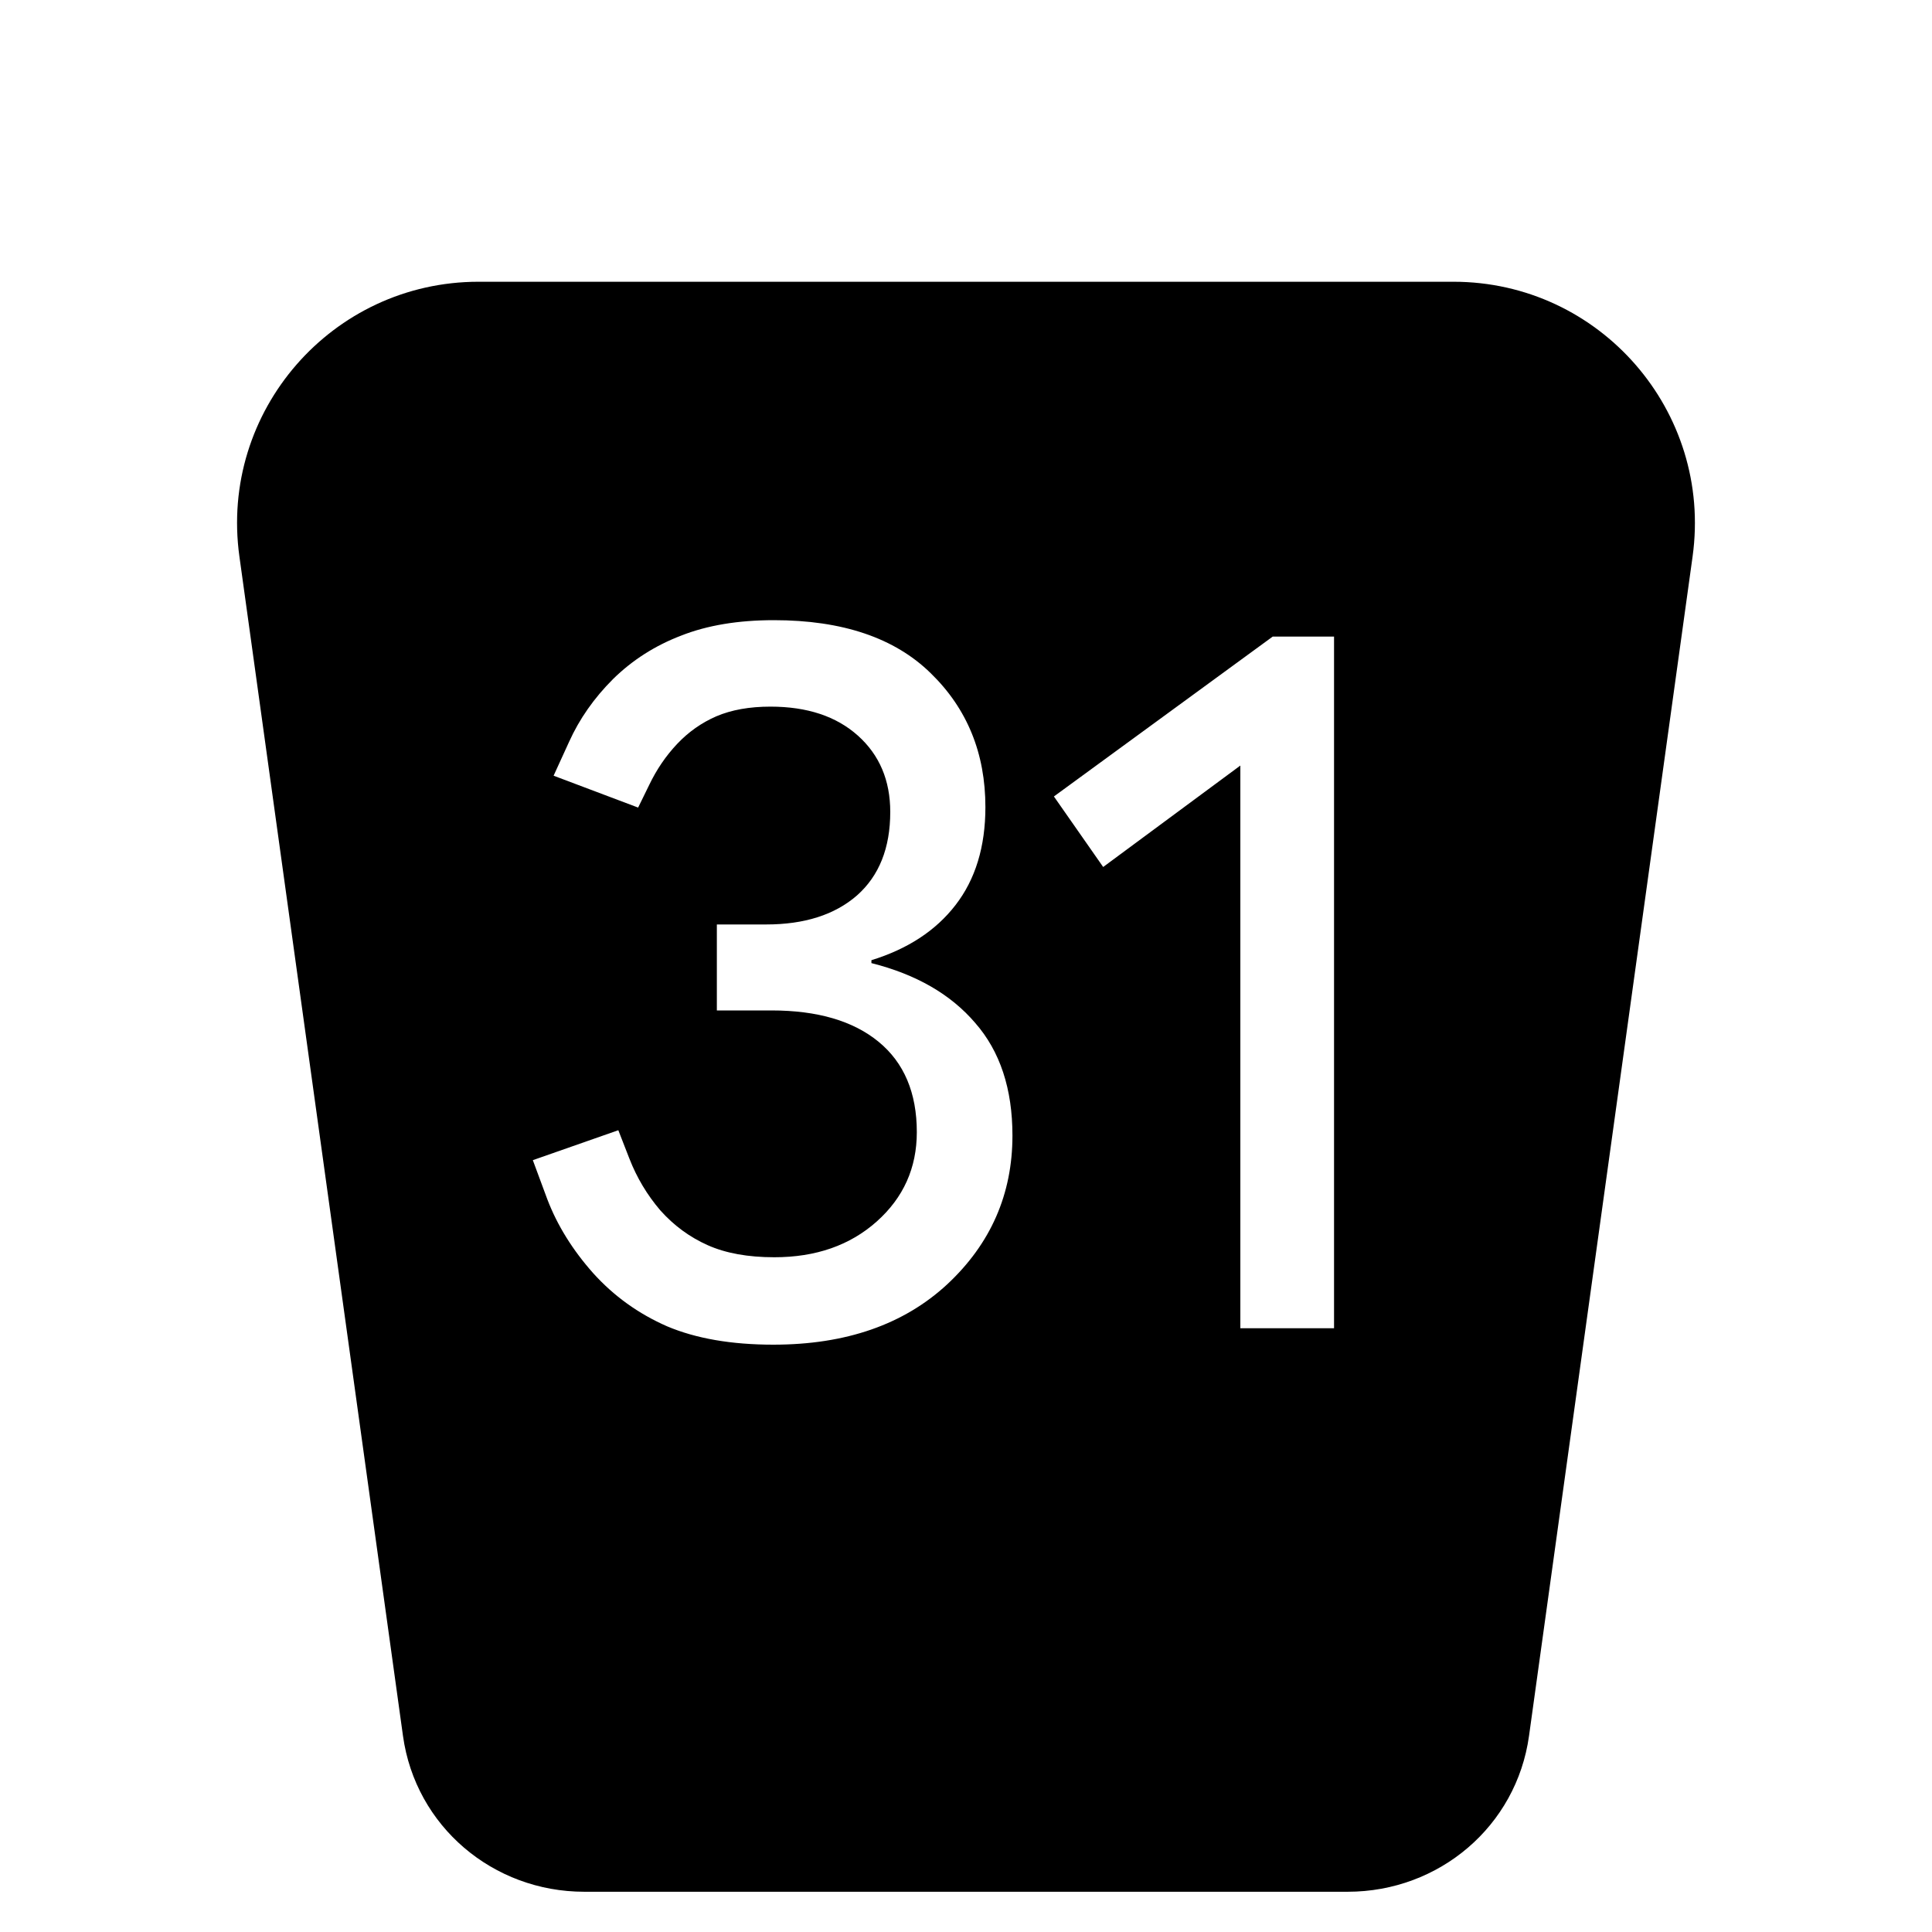
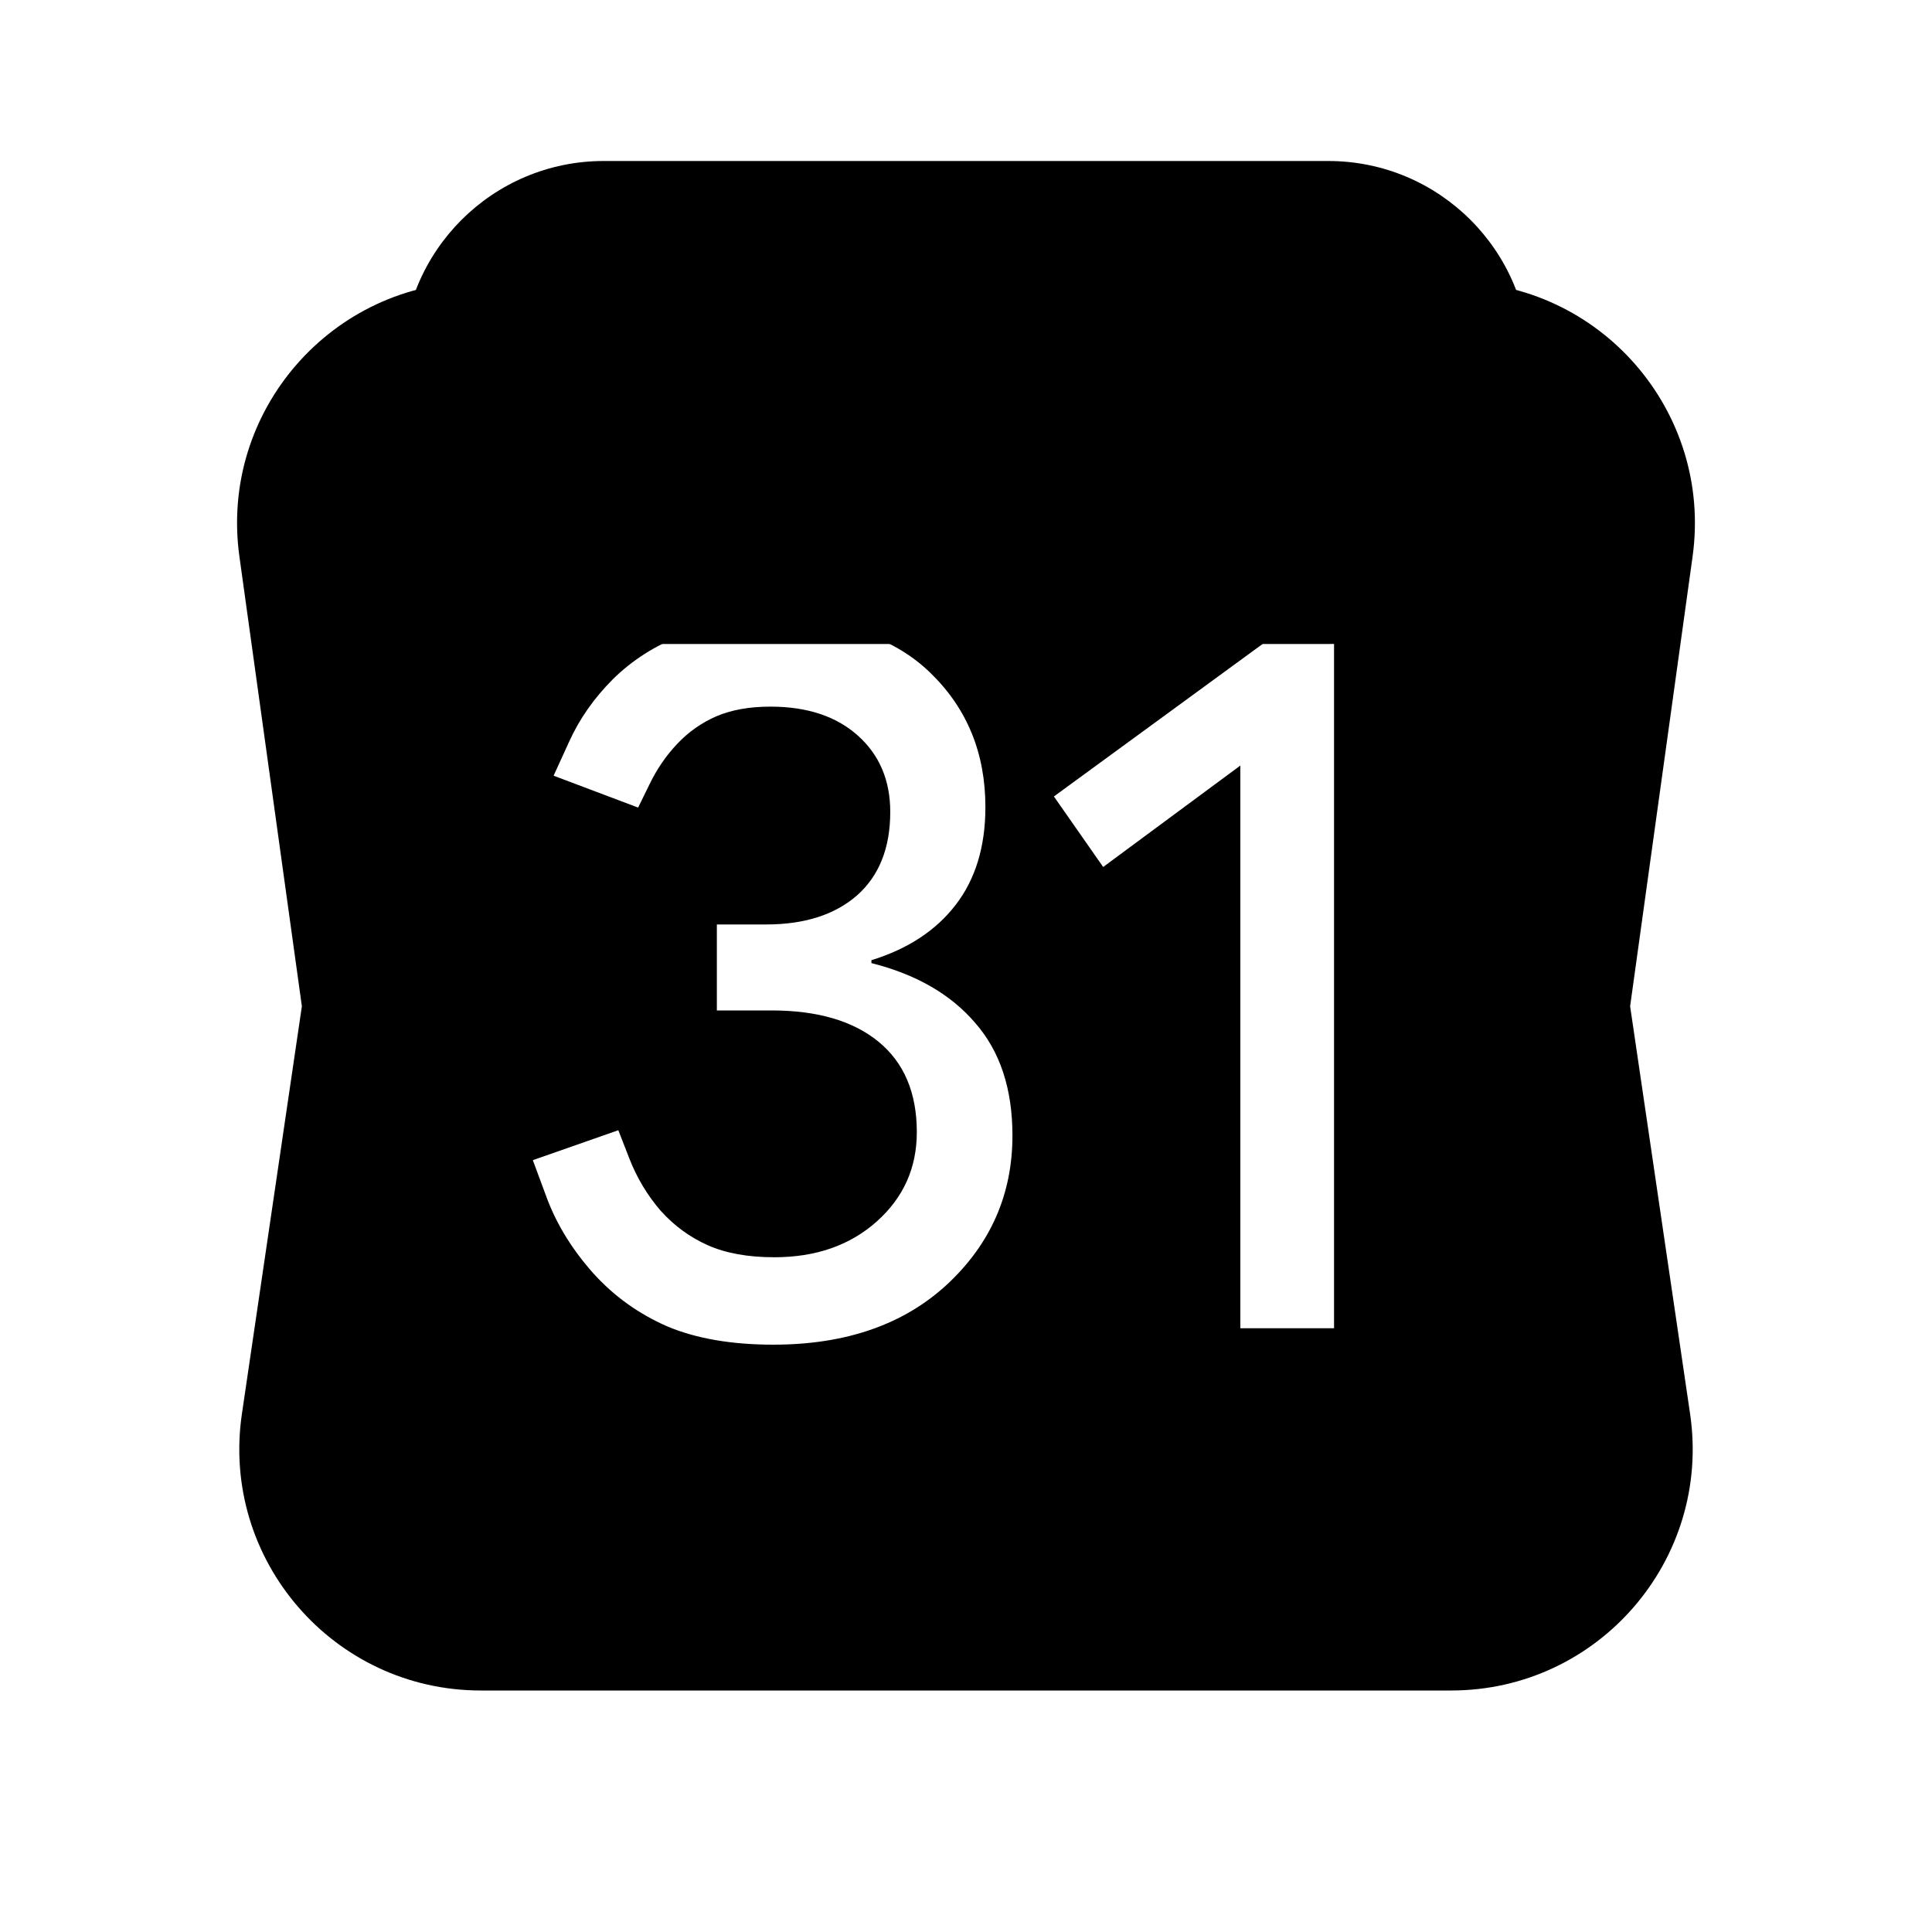
<svg xmlns="http://www.w3.org/2000/svg" viewBox="0 0 24 24">
-   <path fill="currentColor" fill-rule="evenodd" d="M5.945 3.5H18.055C19.875 3.5 21.276 5.109 21.026 6.913L18.994 21.564C18.838 22.687 17.876 23.5 16.742 23.5H7.258C6.124 23.5 5.162 22.687 5.006 21.564L2.974 6.913C2.723 5.109 4.125 3.5 5.945 3.5ZM9.607 16.704C9.087 16.704 8.647 16.628 8.287 16.476C7.931 16.32 7.625 16.1 7.369 15.816C7.113 15.528 6.923 15.222 6.799 14.898C6.679 14.574 6.619 14.412 6.619 14.412L7.681 14.04L7.819 14.394C7.911 14.63 8.039 14.844 8.203 15.036C8.371 15.224 8.567 15.368 8.791 15.468C9.015 15.568 9.291 15.618 9.619 15.618C10.135 15.618 10.559 15.47 10.891 15.174C11.223 14.878 11.389 14.508 11.389 14.064C11.389 13.576 11.231 13.202 10.915 12.942C10.599 12.682 10.155 12.552 9.583 12.552H8.905V11.484H9.517C9.993 11.484 10.369 11.364 10.645 11.124C10.921 10.88 11.059 10.534 11.059 10.086C11.059 9.694 10.925 9.378 10.657 9.138C10.389 8.898 10.027 8.778 9.571 8.778C9.311 8.778 9.087 8.818 8.899 8.898C8.715 8.978 8.553 9.092 8.413 9.24C8.273 9.388 8.157 9.558 8.065 9.75L7.927 10.032L6.877 9.636L7.069 9.216C7.197 8.932 7.379 8.672 7.615 8.436C7.855 8.2 8.137 8.02 8.461 7.896C8.785 7.768 9.169 7.704 9.613 7.704C10.465 7.704 11.115 7.924 11.563 8.364C12.015 8.804 12.241 9.358 12.241 10.026C12.241 10.518 12.117 10.924 11.869 11.244C11.625 11.56 11.277 11.788 10.825 11.928V11.964C11.381 12.104 11.811 12.352 12.115 12.708C12.423 13.06 12.577 13.526 12.577 14.106C12.577 14.834 12.307 15.45 11.767 15.954C11.227 16.454 10.507 16.704 9.607 16.704ZM15.408 16.5V9.51L13.704 10.77L13.092 9.894L15.81 7.908H16.572V16.5H15.408Z" />
+   <rect x="5" y="2" width="14" height="6" rx="2.5" fill="currentColor" />
+   <path fill="currentColor" fill-rule="evenodd" d="M18.055 3.5H5.945C4.125 3.5 2.723 5.109 2.974 6.913L3.75 12.5H20.25L21.026 6.913C21.276 5.109 19.875 3.5 18.055 3.5ZM20.995 17.564L20.25 12.5H3.75L3.005 17.564C2.739 19.375 4.143 21 5.973 21H18.027C19.857 21 21.261 19.375 20.995 17.564ZM9.607 16.704C9.087 16.704 8.647 16.628 8.287 16.476C7.931 16.32 7.625 16.1 7.369 15.816C7.113 15.528 6.923 15.222 6.799 14.898C6.679 14.574 6.619 14.412 6.619 14.412L7.681 14.04C7.681 14.04 7.727 14.158 7.819 14.394C7.911 14.63 8.039 14.844 8.203 15.036C8.371 15.224 8.567 15.368 8.791 15.468C9.015 15.568 9.291 15.618 9.619 15.618C10.135 15.618 10.559 15.47 10.891 15.174C11.223 14.878 11.389 14.508 11.389 14.064C11.389 13.576 11.231 13.202 10.915 12.942C10.599 12.682 10.155 12.552 9.583 12.552H8.905V11.484H9.517C9.993 11.484 10.369 11.364 10.645 11.124C10.921 10.88 11.059 10.534 11.059 10.086C11.059 9.694 10.925 9.378 10.657 9.138C10.389 8.898 10.027 8.778 9.571 8.778C9.311 8.778 9.087 8.818 8.899 8.898C8.715 8.978 8.553 9.092 8.413 9.24C8.273 9.388 8.157 9.558 8.065 9.75C7.973 9.938 7.927 10.032 7.927 10.032L6.877 9.636C6.877 9.636 6.941 9.496 7.069 9.216C7.197 8.932 7.379 8.672 7.615 8.436C7.855 8.2 8.137 8.02 8.461 7.896C8.785 7.768 9.169 7.704 9.613 7.704C10.465 7.704 11.115 7.924 11.563 8.364C12.015 8.804 12.241 9.358 12.241 10.026C12.241 10.518 12.117 10.924 11.869 11.244C11.625 11.56 11.277 11.788 10.825 11.928V11.964C11.381 12.104 11.811 12.352 12.115 12.708C12.423 13.06 12.577 13.526 12.577 14.106C12.577 14.834 12.307 15.45 11.767 15.954C11.227 16.454 10.507 16.704 9.607 16.704ZM15.408 16.5V9.51L13.704 10.77L13.092 9.894L15.81 7.908H16.572V16.5H15.408Z" />
</svg>
